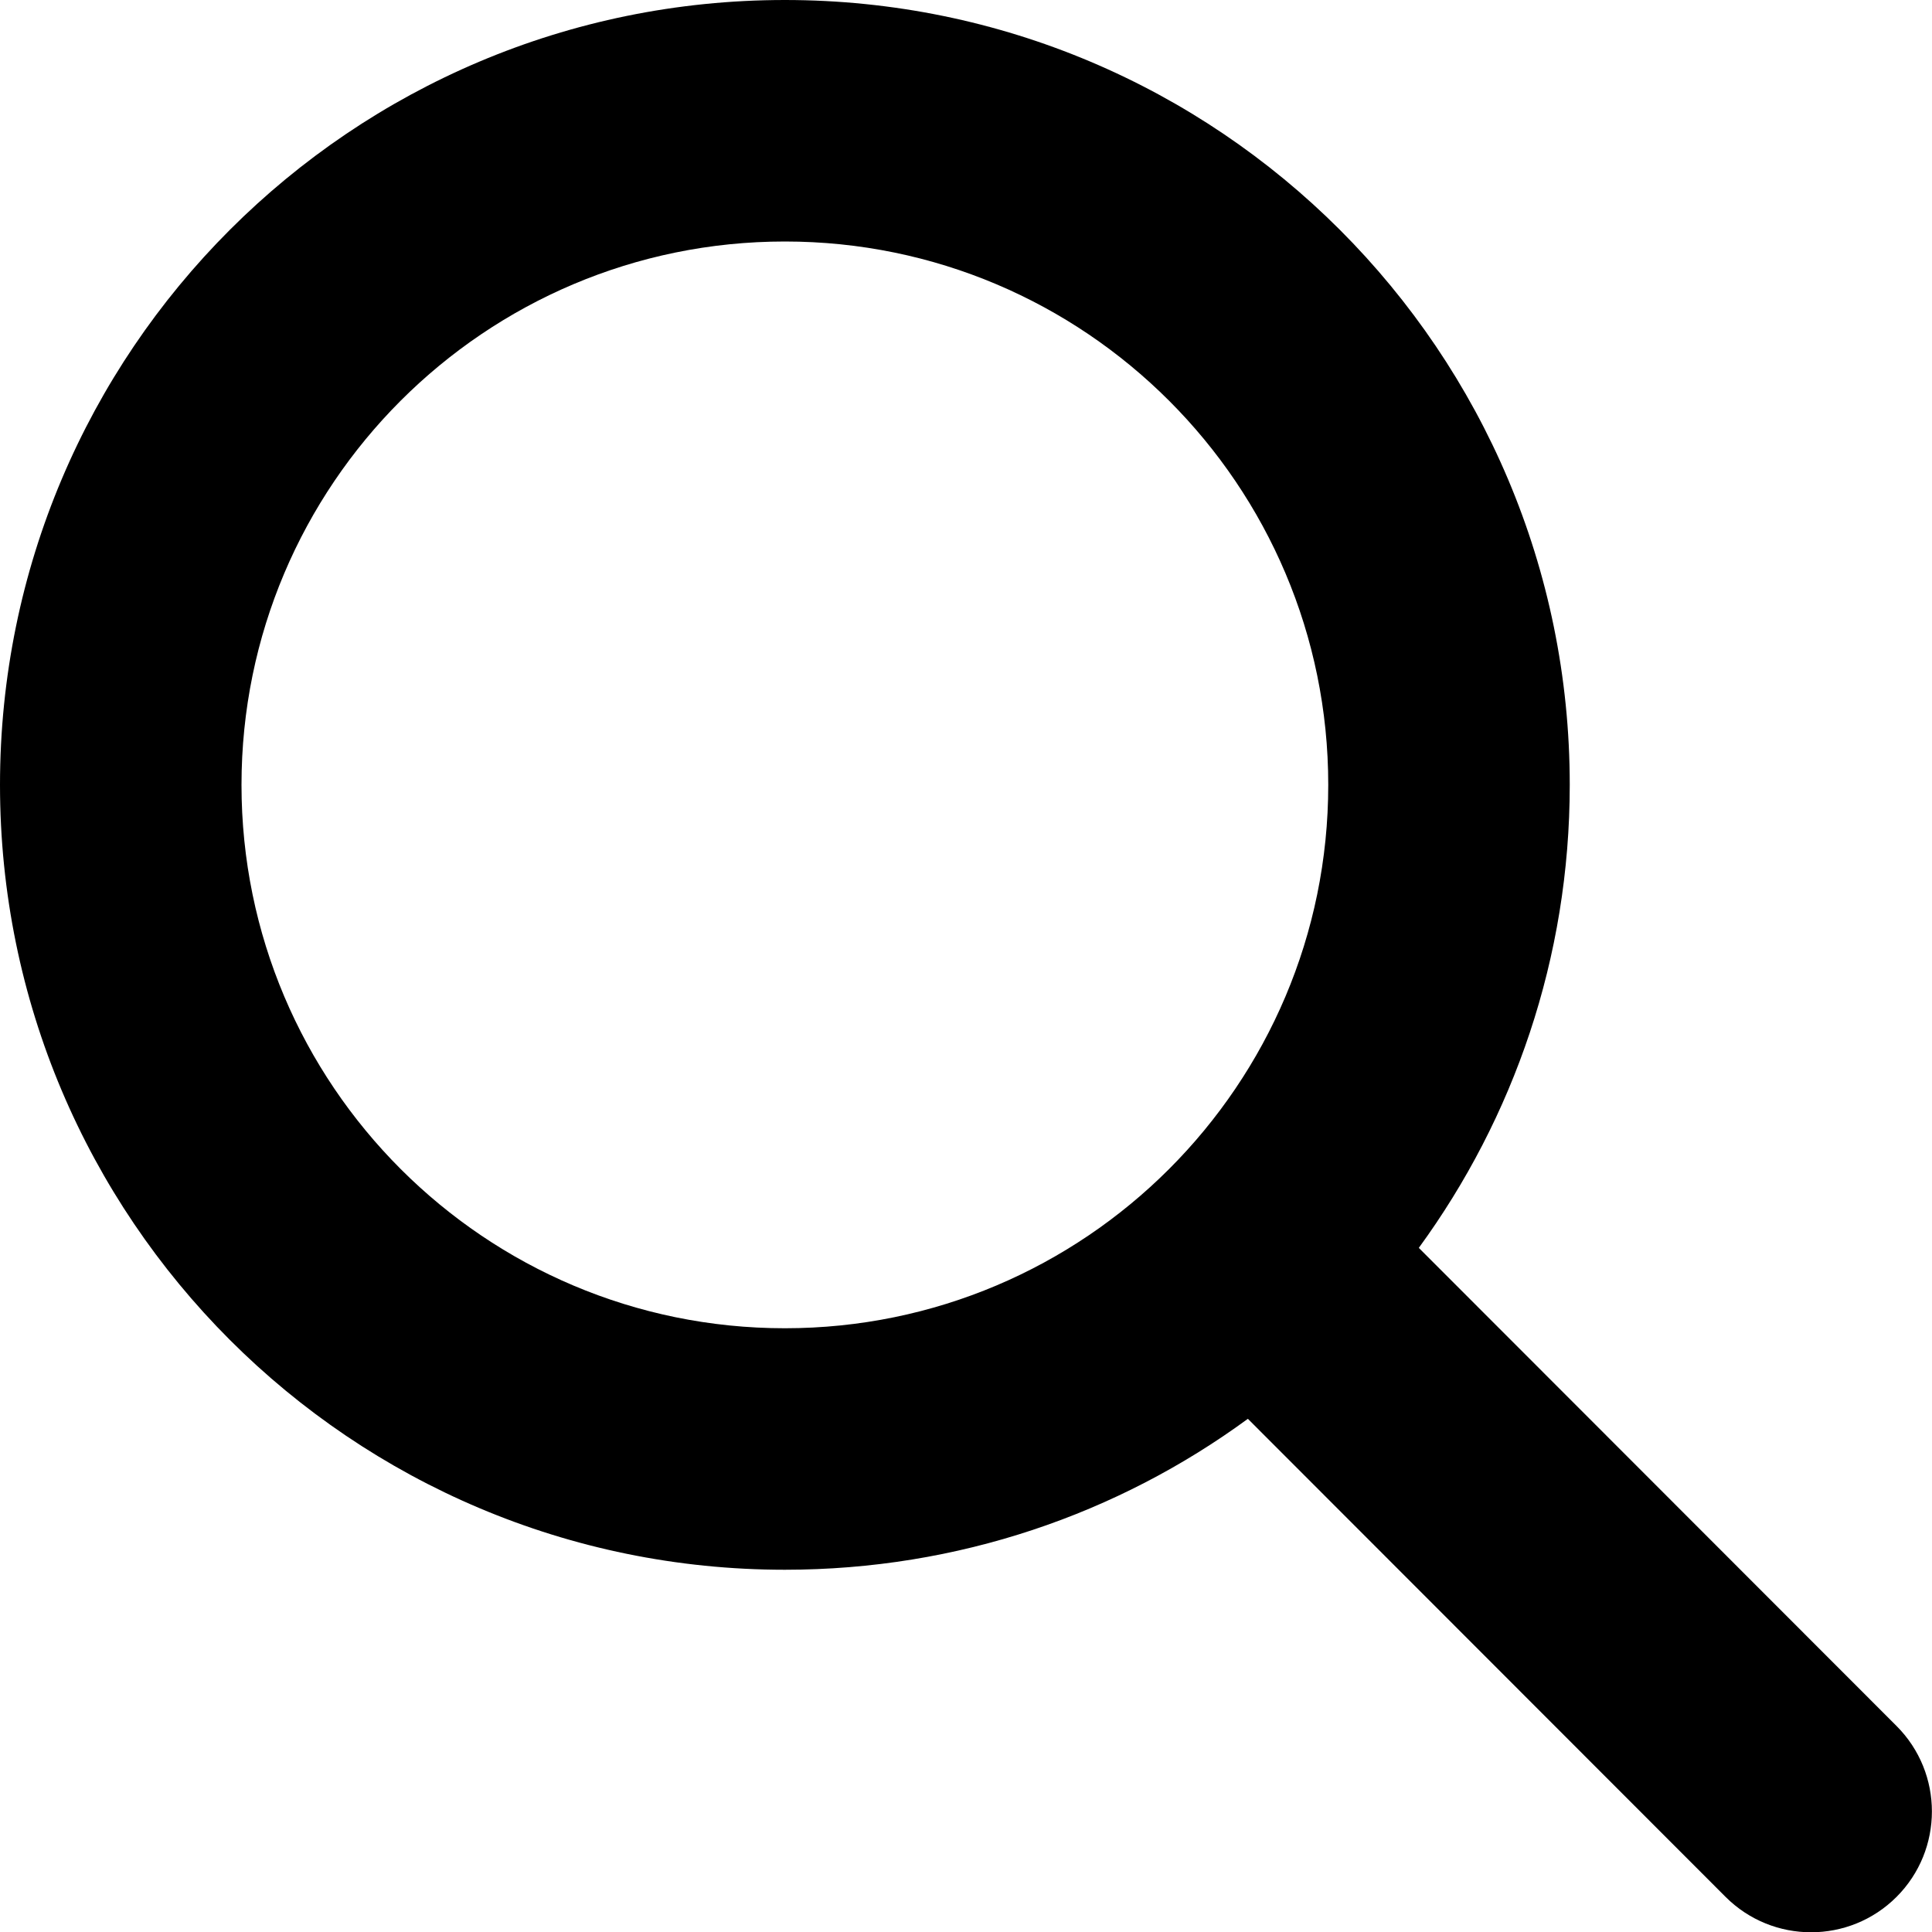
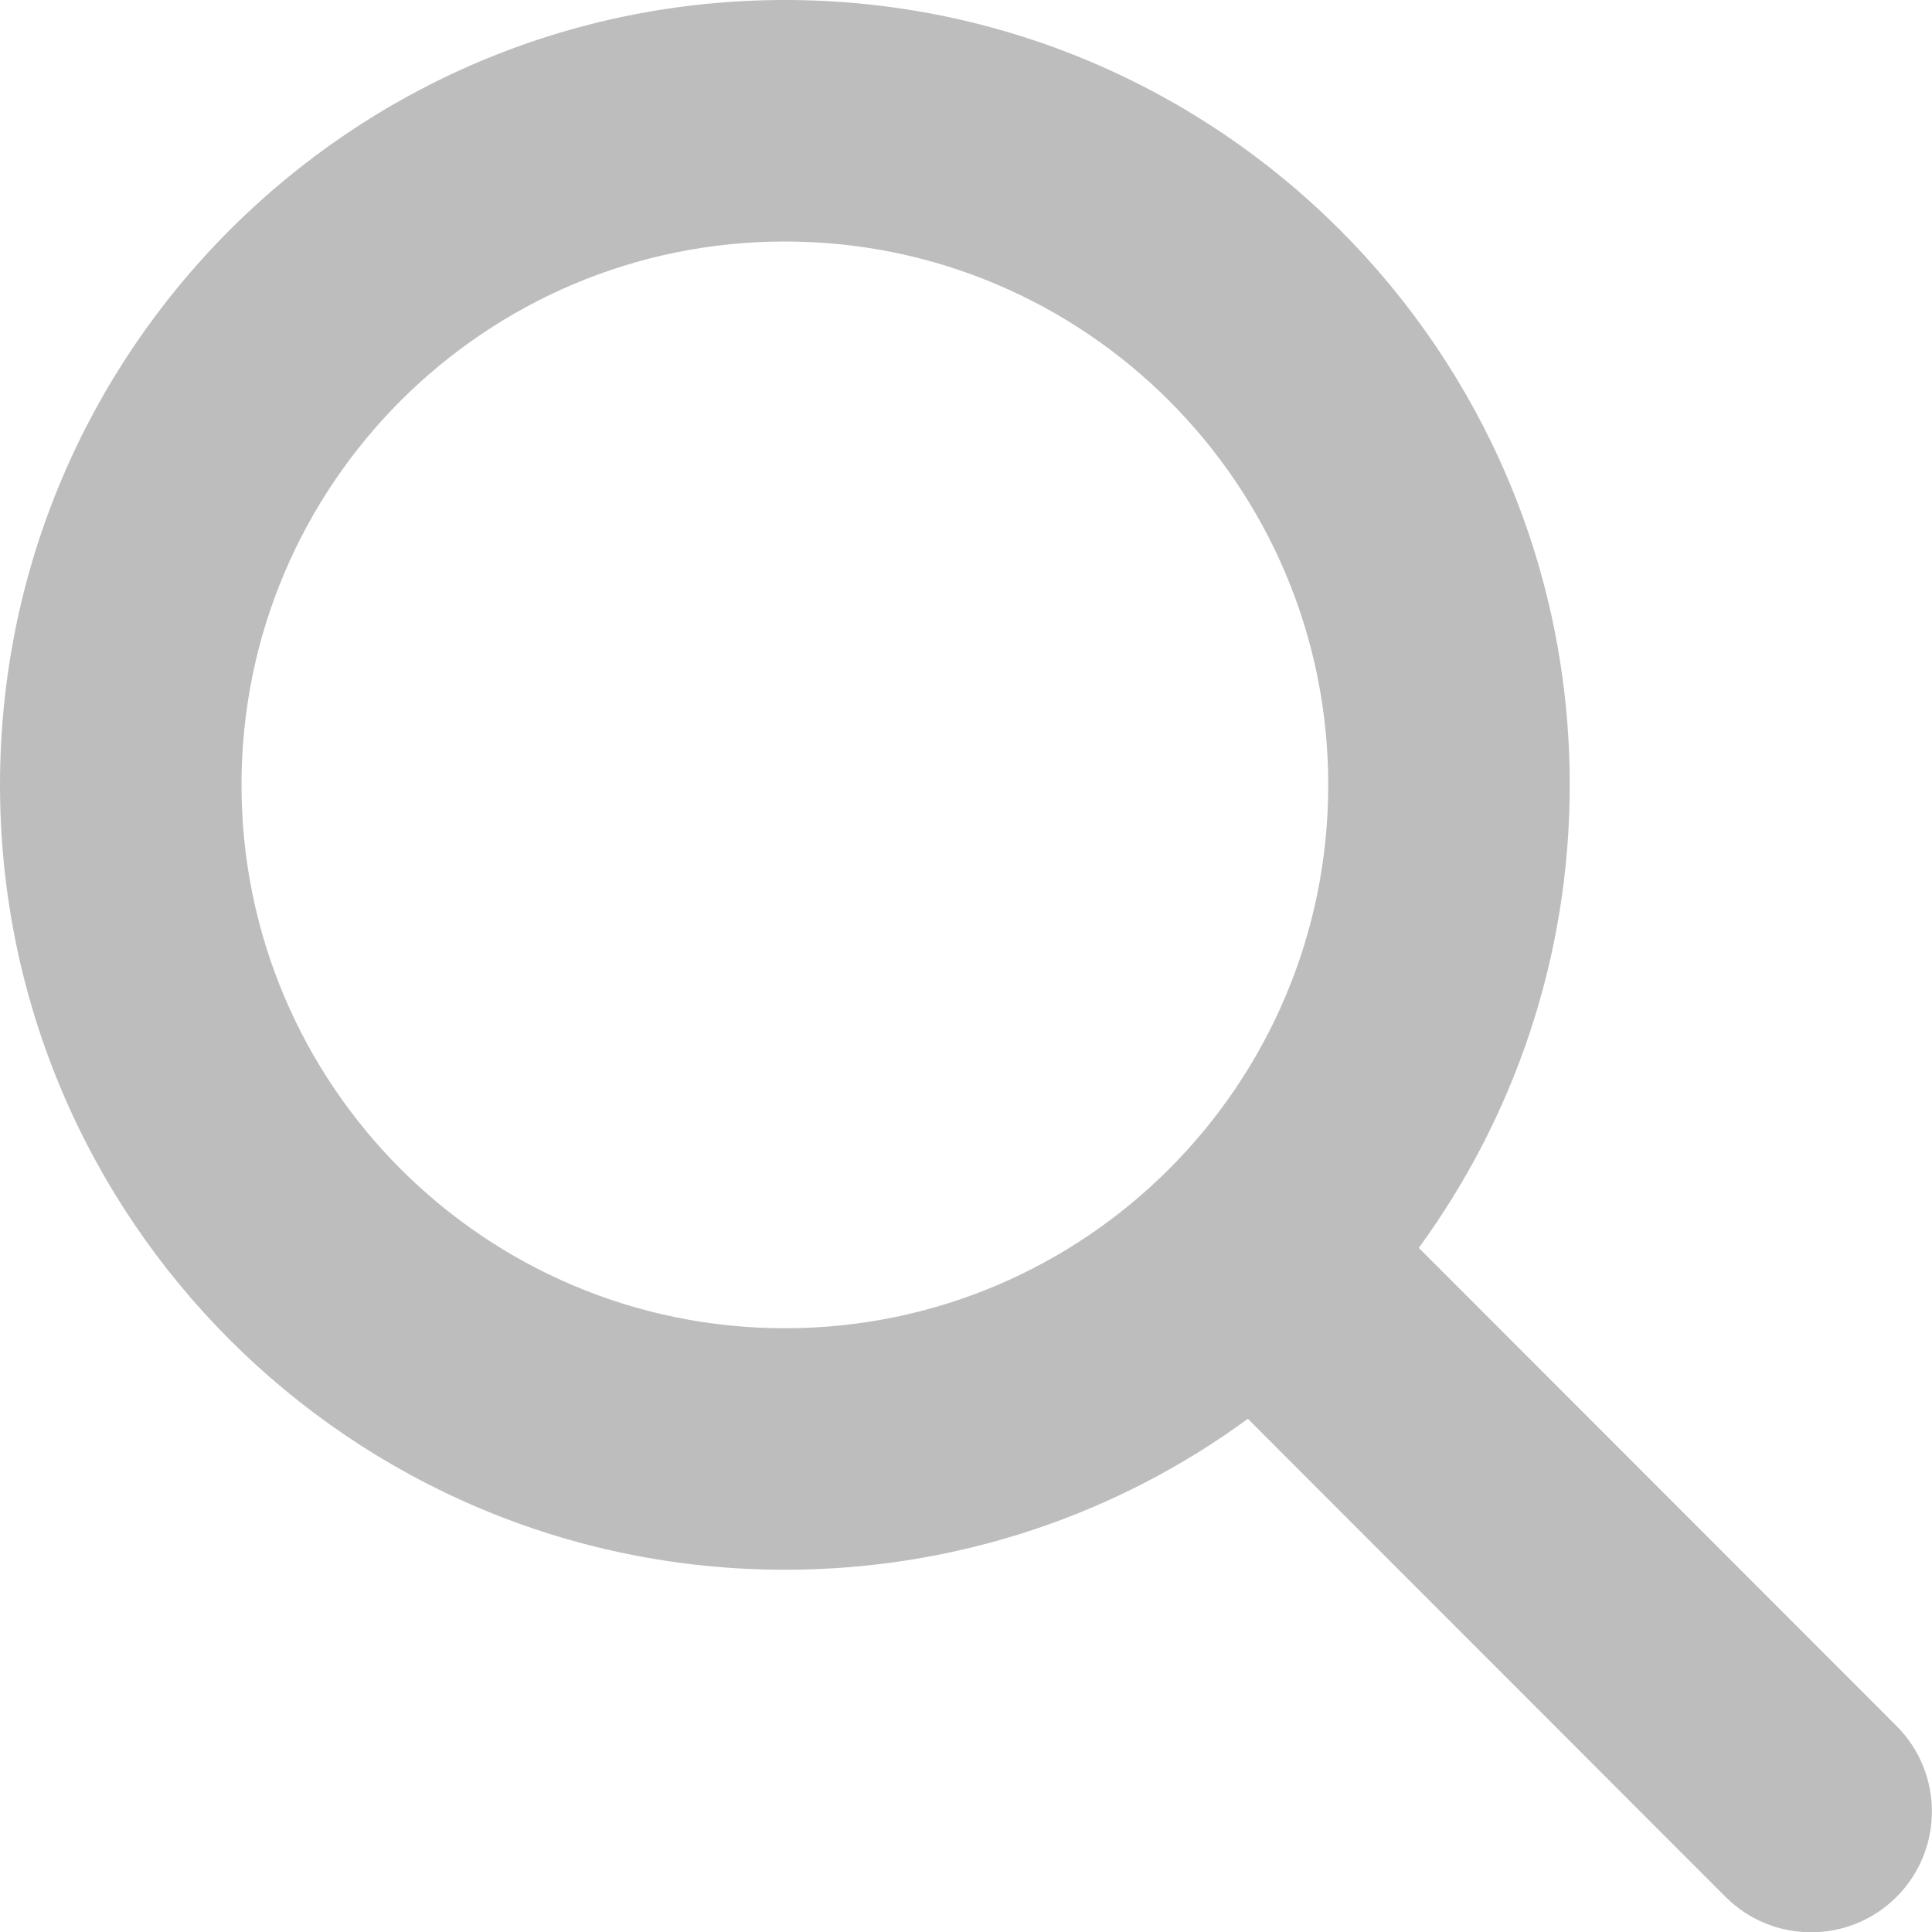
<svg xmlns="http://www.w3.org/2000/svg" viewBox="0 0 512 512">
-   <path d="M416 208c0 45.9-14.9 88.3-40 122.7L502.6 457.4c12.5 12.5 12.5 32.8 0 45.3s-32.8 12.5-45.3 0L330.7 376c-34.4 25.2-76.8 40-122.7 40C93.1 416 0 322.9 0 208S93.1 0 208 0S416 93.1 416 208zM208 352c79.5 0 144-64.5 144-144s-64.5-144-144-144S64 128.5 64 208s64.5 144 144 144z" />
+   <path fill="#BDBDBD" d="M416 208c0 45.9-14.9 88.3-40 122.7L502.6 457.4c12.5 12.5 12.5 32.8 0 45.3s-32.8 12.5-45.3 0L330.7 376c-34.4 25.2-76.8 40-122.7 40C93.1 416 0 322.9 0 208S93.1 0 208 0S416 93.1 416 208zM208 352c79.5 0 144-64.5 144-144s-64.5-144-144-144S64 128.5 64 208s64.5 144 144 144z" />
</svg>
